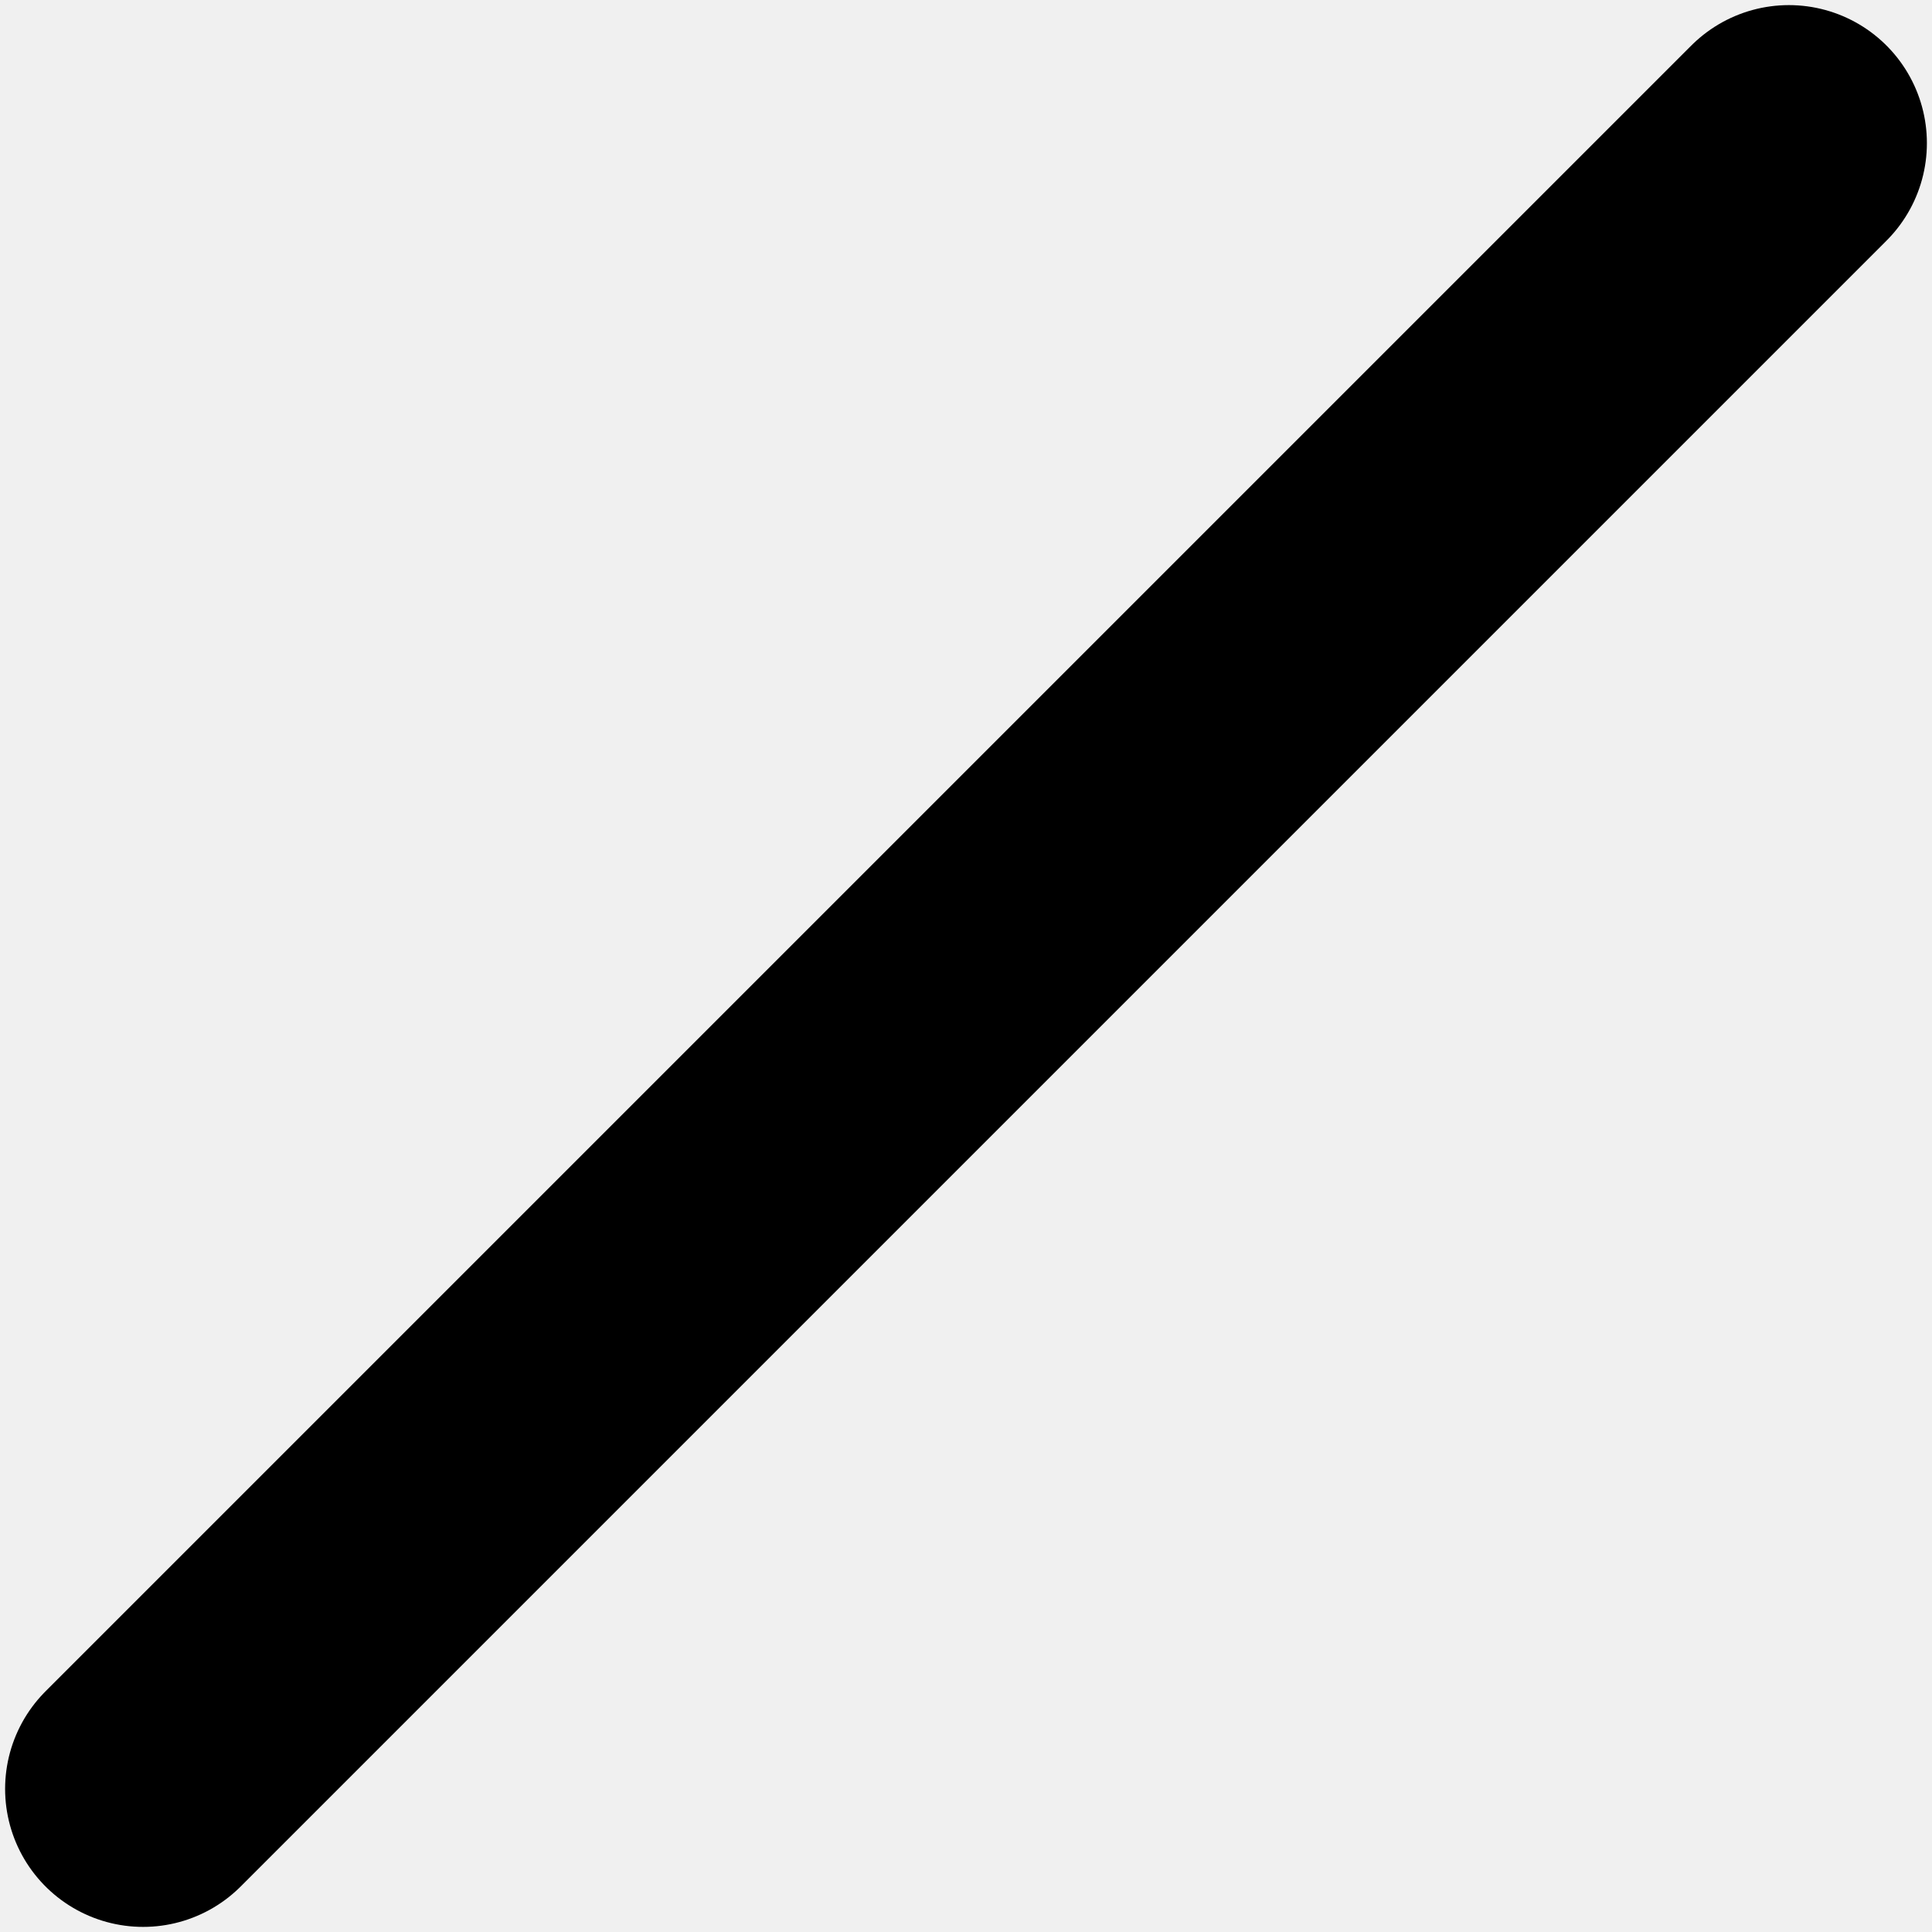
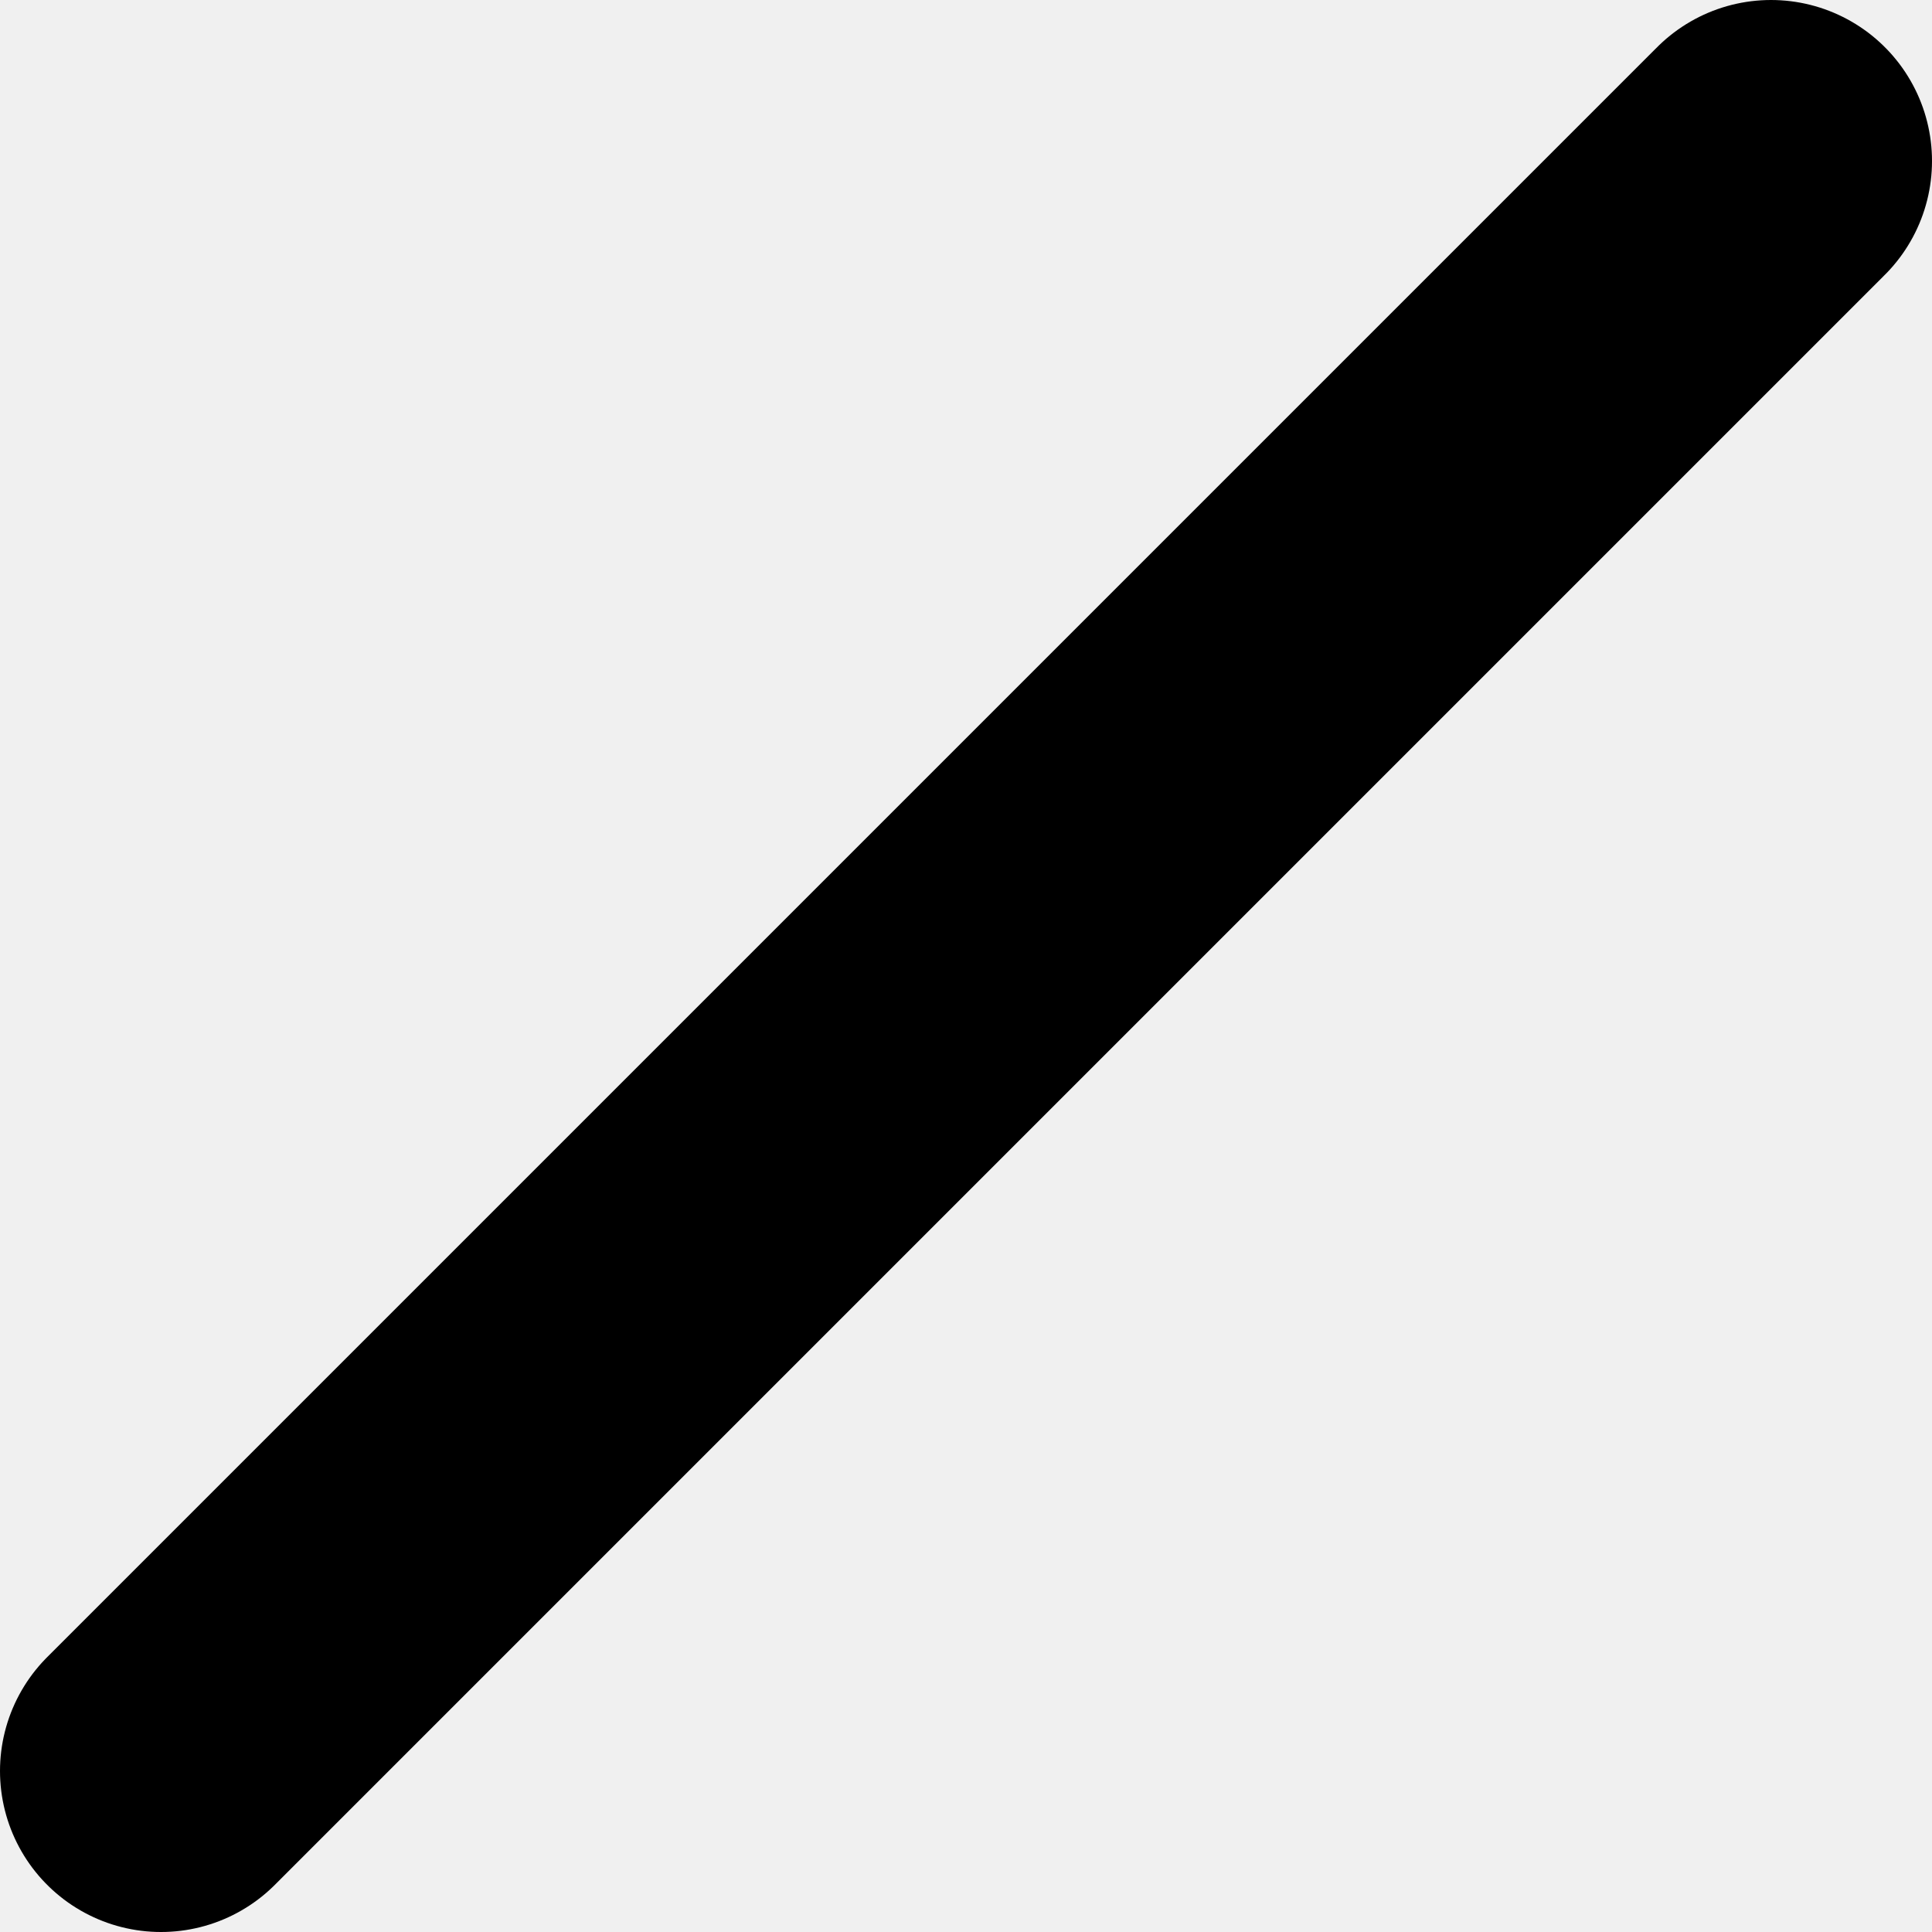
- <svg xmlns="http://www.w3.org/2000/svg" width="28" height="28" viewBox="0 0 28 28" fill="none">
+ <svg xmlns="http://www.w3.org/2000/svg" width="24" height="24" viewBox="0 0 24 24" fill="none">
  <g clip-path="url(#clip0_586_9)">
-     <path d="M2.074 25.926L25.926 2.074" stroke="black" stroke-width="4" stroke-linecap="round" stroke-linejoin="round" />
+     <path d="M2 22L22 2" stroke="black" stroke-width="4" stroke-linecap="round" stroke-linejoin="round" />
  </g>
  <defs>
    <clipPath id="clip0_586_9">
-       <rect width="28" height="28" fill="white" />
+       <rect width="24" height="24" fill="white" />
    </clipPath>
  </defs>
</svg>
